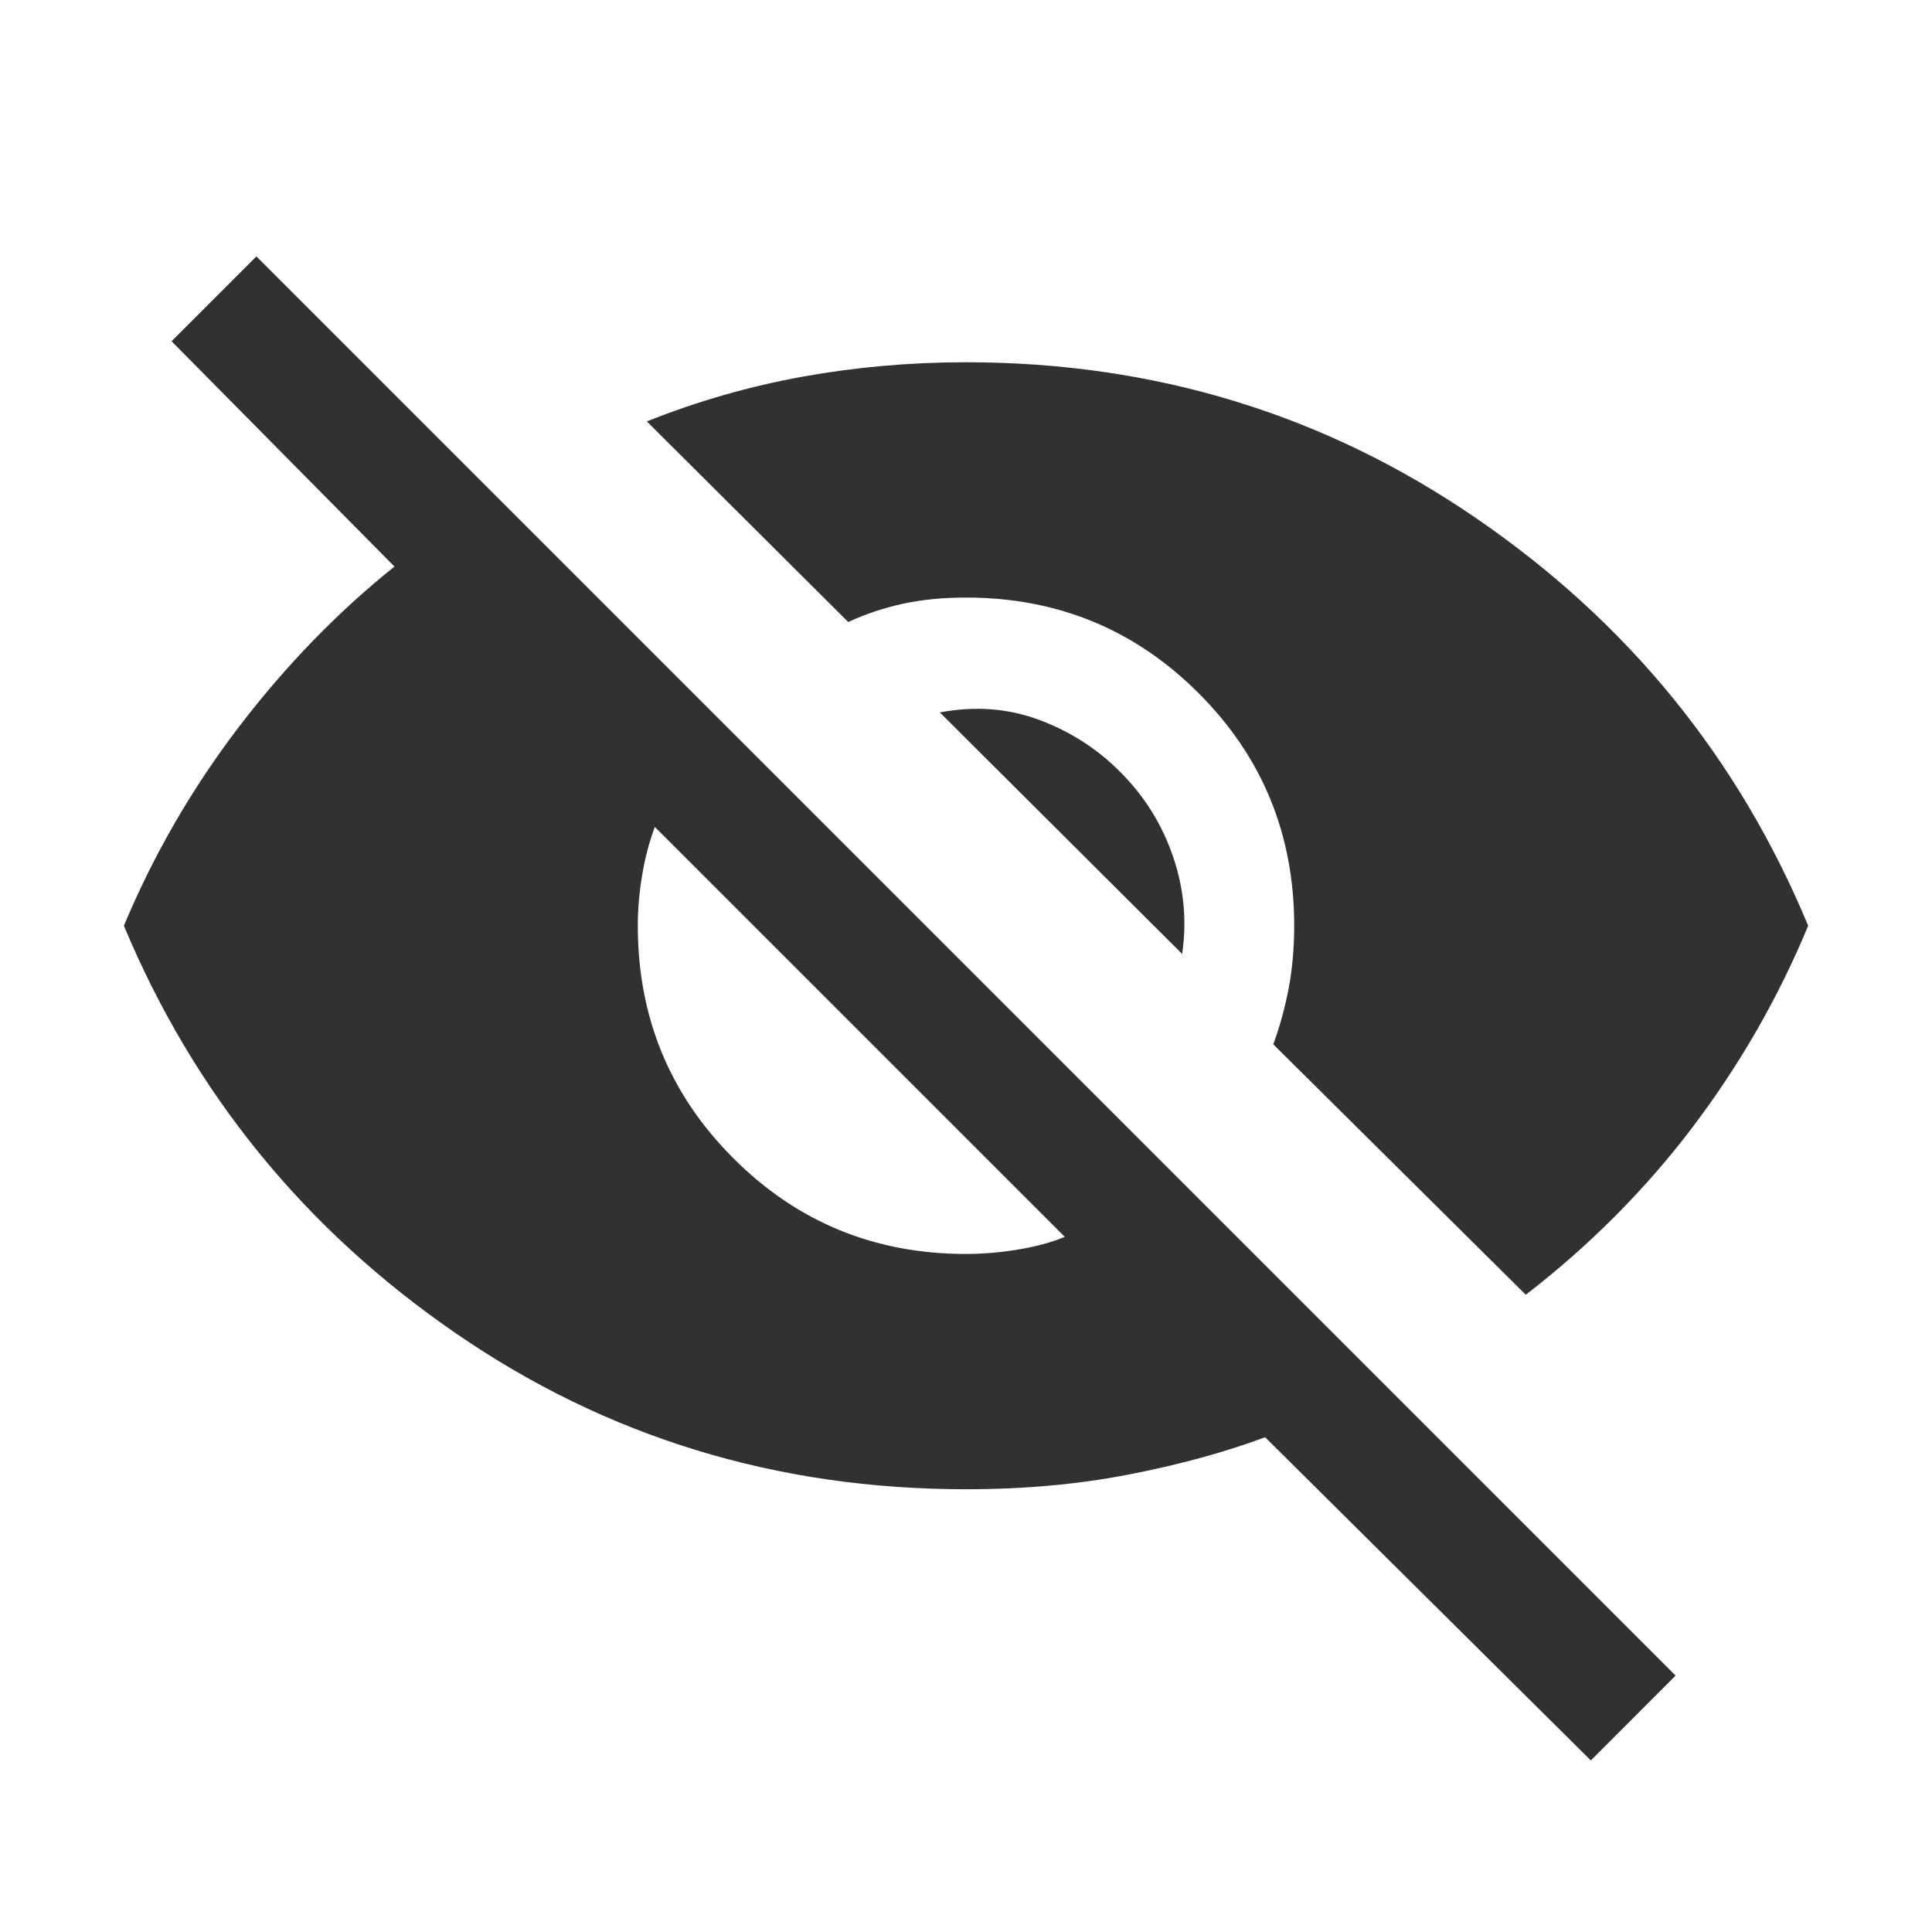
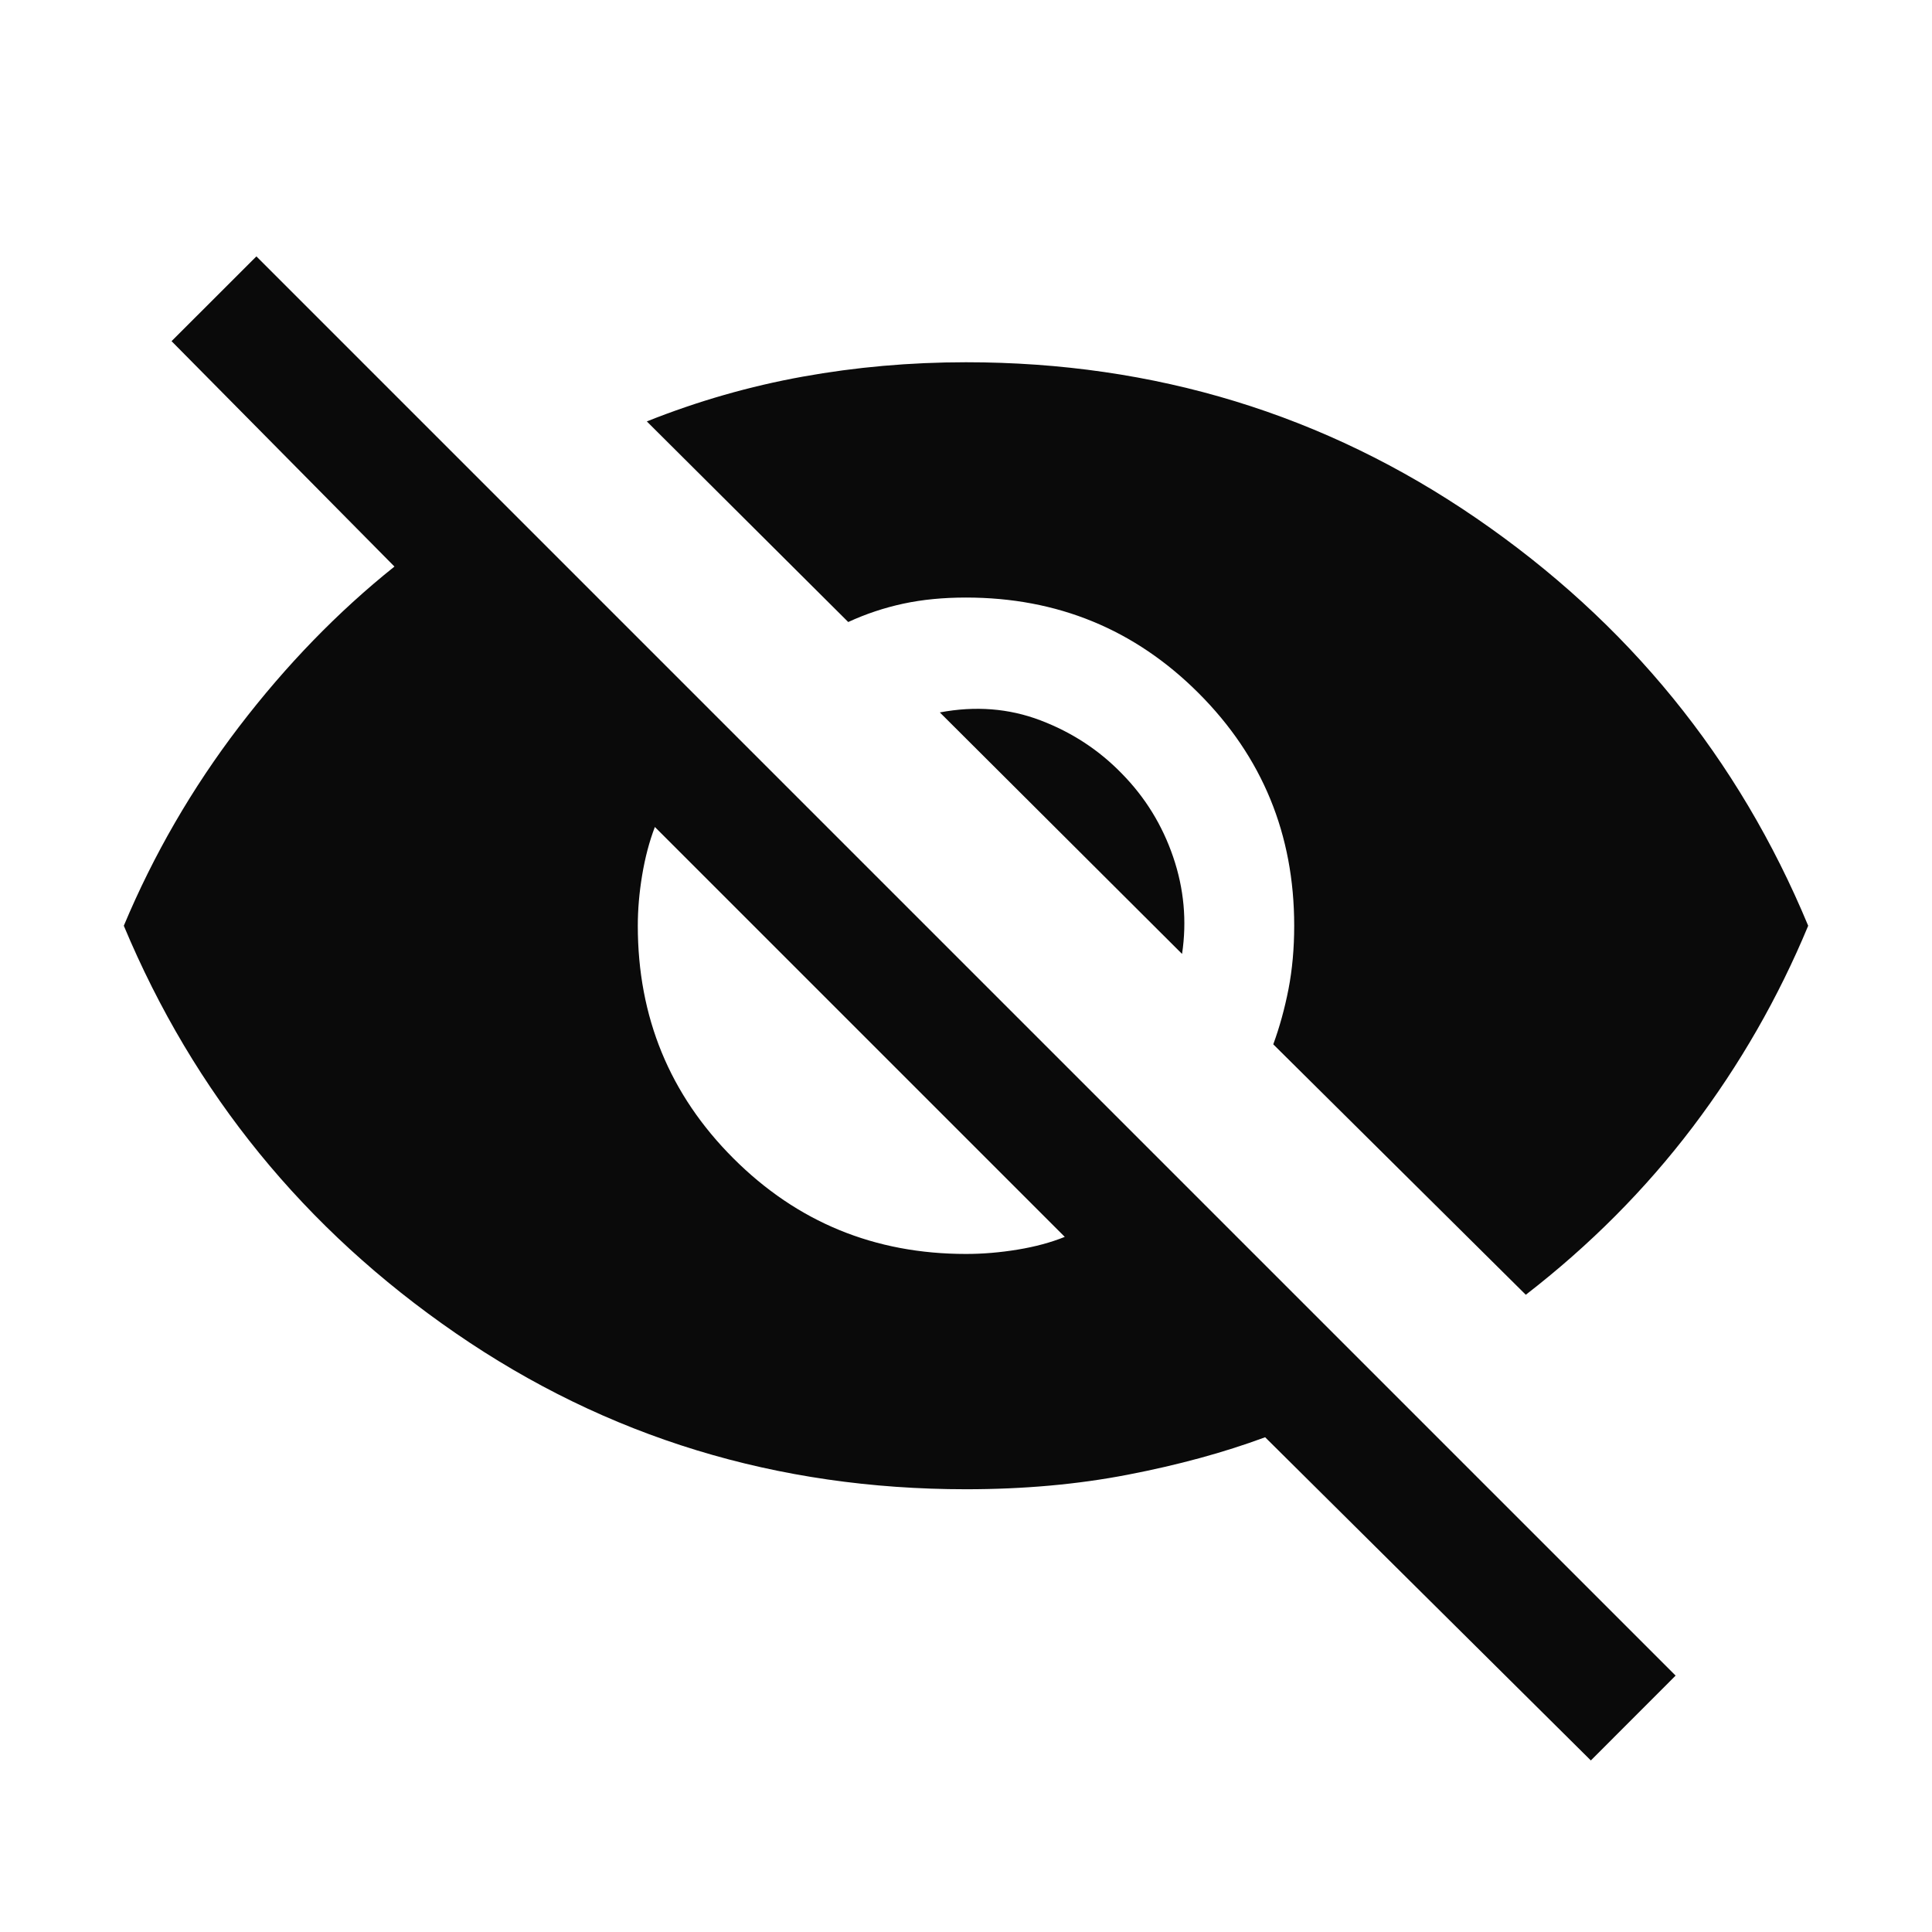
<svg xmlns="http://www.w3.org/2000/svg" width="24" height="24" viewBox="0 0 24 24" fill="none">
-   <path d="M19.762 21.869L15.716 17.854C15.203 18.044 14.634 18.199 14.011 18.319C13.387 18.44 12.717 18.5 12 18.5C9.65 18.5 7.537 17.854 5.66 16.561C3.783 15.269 2.409 13.582 1.539 11.5C1.908 10.617 2.385 9.793 2.969 9.028C3.554 8.263 4.198 7.6 4.9 7.038L2.131 4.239L3.185 3.185L20.815 20.815L19.762 21.869ZM12 15.577C12.209 15.577 12.423 15.559 12.642 15.523C12.862 15.487 13.057 15.435 13.227 15.365L8.135 10.273C8.065 10.456 8.013 10.656 7.977 10.872C7.941 11.088 7.923 11.297 7.923 11.5C7.923 12.635 8.319 13.598 9.111 14.389C9.902 15.181 10.865 15.577 12 15.577ZM18.954 16.084L15.817 12.973C15.896 12.76 15.958 12.532 16.006 12.289C16.053 12.045 16.077 11.782 16.077 11.5C16.077 10.365 15.681 9.402 14.89 8.611C14.098 7.819 13.135 7.423 12 7.423C11.718 7.423 11.459 7.448 11.221 7.499C10.984 7.55 10.756 7.626 10.537 7.727L8.035 5.235C8.667 4.983 9.312 4.798 9.971 4.679C10.63 4.56 11.307 4.5 12 4.5C14.344 4.5 16.457 5.146 18.34 6.439C20.224 7.731 21.597 9.418 22.462 11.5C22.091 12.393 21.613 13.227 21.026 14.002C20.439 14.776 19.749 15.47 18.954 16.084ZM14.685 11.85L11.675 8.85C12.116 8.767 12.532 8.799 12.924 8.948C13.316 9.097 13.653 9.318 13.937 9.611C14.226 9.905 14.439 10.249 14.573 10.644C14.708 11.039 14.745 11.441 14.685 11.85Z" fill="#313131" />
+   <path d="M19.762 21.869L15.716 17.854C15.203 18.044 14.634 18.199 14.011 18.319C13.387 18.44 12.717 18.5 12 18.5C9.65 18.5 7.537 17.854 5.66 16.561C3.783 15.269 2.409 13.582 1.538 11.5C1.908 10.617 2.385 9.793 2.969 9.028C3.554 8.263 4.197 7.6 4.9 7.038L2.131 4.238L3.185 3.185L20.815 20.815L19.762 21.869ZM12 15.577C12.209 15.577 12.423 15.559 12.642 15.523C12.861 15.487 13.056 15.434 13.227 15.365L8.135 10.273C8.065 10.456 8.013 10.656 7.977 10.872C7.941 11.088 7.923 11.297 7.923 11.5C7.923 12.635 8.319 13.598 9.11 14.389C9.902 15.181 10.865 15.577 12 15.577ZM18.954 16.084L15.817 12.973C15.895 12.76 15.958 12.532 16.006 12.288C16.053 12.045 16.077 11.782 16.077 11.5C16.077 10.365 15.681 9.402 14.889 8.61C14.098 7.819 13.135 7.423 12 7.423C11.718 7.423 11.458 7.448 11.221 7.499C10.984 7.55 10.756 7.626 10.537 7.727L8.035 5.235C8.667 4.983 9.312 4.798 9.971 4.679C10.63 4.56 11.306 4.5 12 4.5C14.344 4.5 16.457 5.146 18.34 6.438C20.224 7.731 21.597 9.418 22.462 11.5C22.091 12.393 21.613 13.227 21.026 14.002C20.439 14.776 19.748 15.47 18.954 16.084ZM14.684 11.85L11.675 8.85C12.116 8.767 12.532 8.799 12.924 8.948C13.316 9.097 13.653 9.318 13.937 9.611C14.226 9.905 14.438 10.249 14.573 10.644C14.708 11.039 14.745 11.441 14.684 11.85Z" fill="#0A0A0A" />
</svg>
